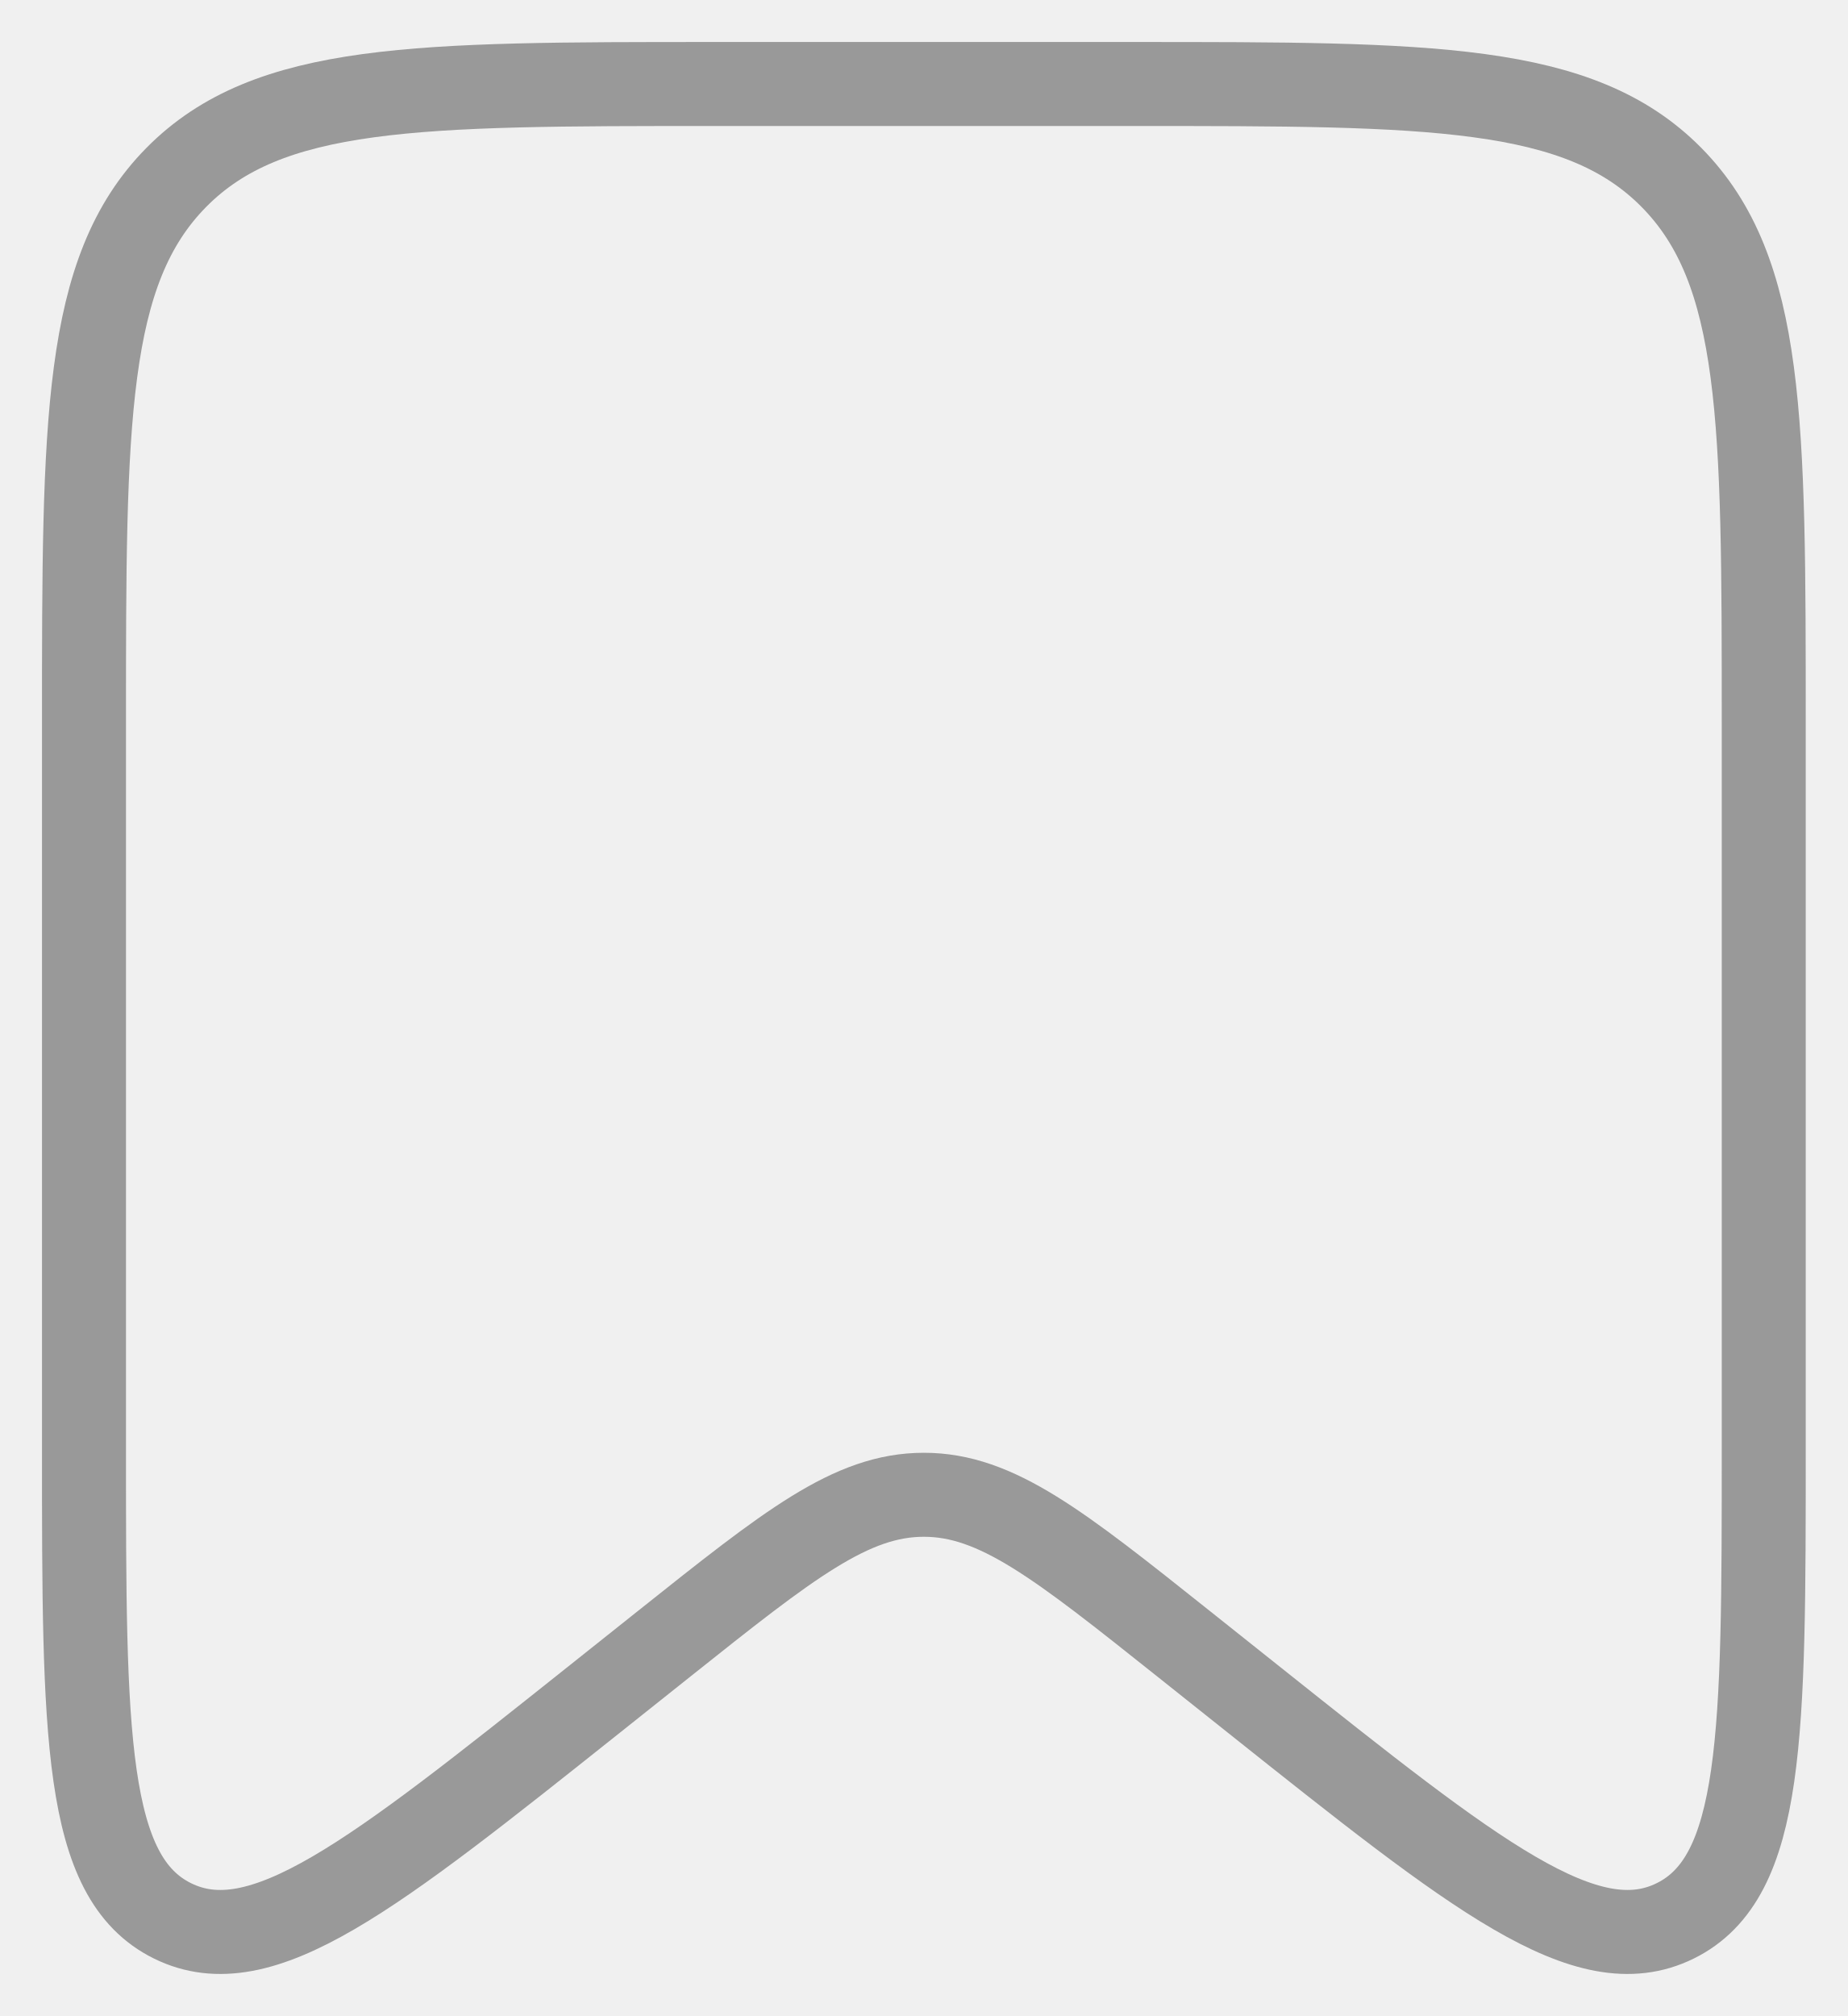
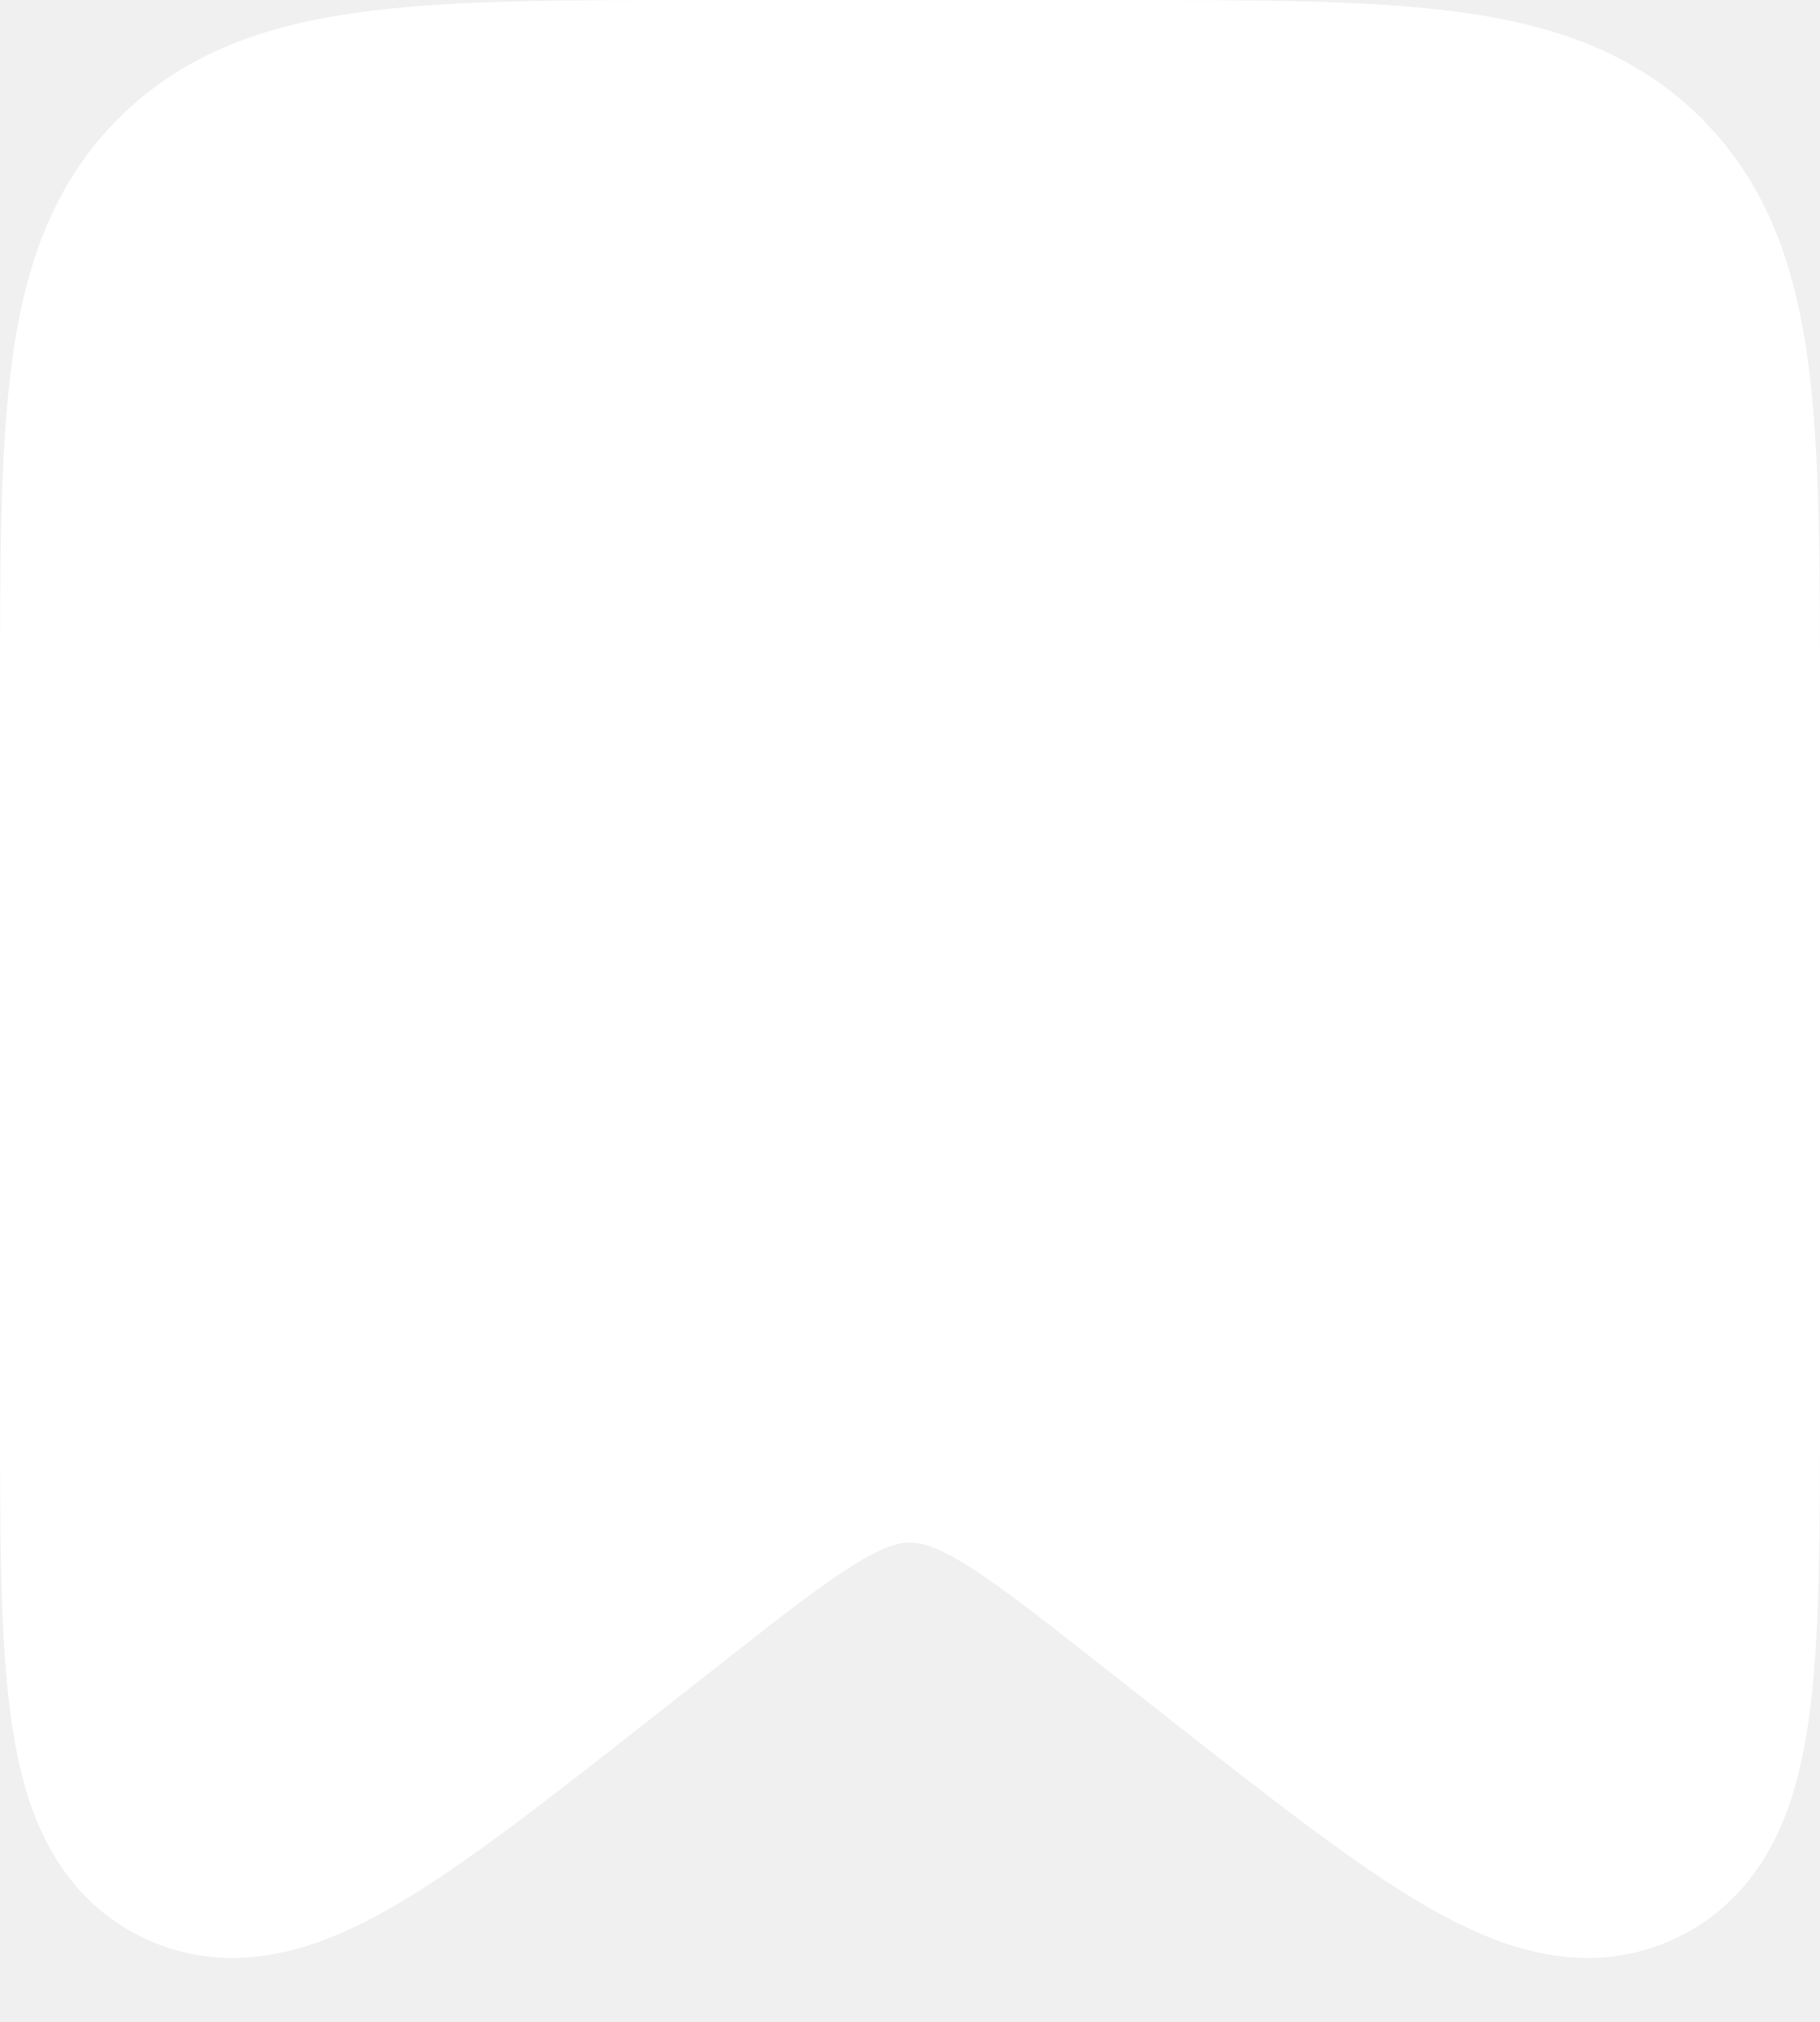
- <svg xmlns="http://www.w3.org/2000/svg" width="22" height="24" viewBox="0 0 22 24" fill="none">
-   <path d="M1 8.601C1 5.018 1 3.226 2.098 2.113C3.197 1 4.964 1 8.5 1H13.5C17.035 1 18.803 1 19.902 2.113C21 3.226 21 5.018 21 8.601V17.25C21 20.649 21 22.349 19.945 22.868C18.889 23.388 17.571 22.338 14.933 20.238L14.089 19.566C12.606 18.385 11.865 17.795 11 17.795C10.135 17.795 9.394 18.385 7.911 19.566L7.067 20.238C4.429 22.338 3.111 23.388 2.055 22.868C1 22.349 1 20.649 1 17.25V8.601Z" stroke="#999999" />
+ <svg xmlns="http://www.w3.org/2000/svg" width="18" height="20" viewBox="0 0 18 20" fill="none">
+   <path d="M1 7C1 4.172 1 2.757 1.879 1.879C2.757 1 4.172 1 7 1H11C13.828 1 15.243 1 16.121 1.879C17 2.757 17 4.172 17 7V13.828C17 16.511 17 17.852 16.156 18.263C15.311 18.673 14.257 17.844 12.146 16.187L11.471 15.656C10.285 14.724 9.692 14.258 9 14.258C8.308 14.258 7.715 14.724 6.529 15.656L5.853 16.187C3.744 17.844 2.689 18.673 1.844 18.263C1 17.852 1 16.511 1 13.828V7Z" fill="white" stroke="white" stroke-width="2" />
</svg>
